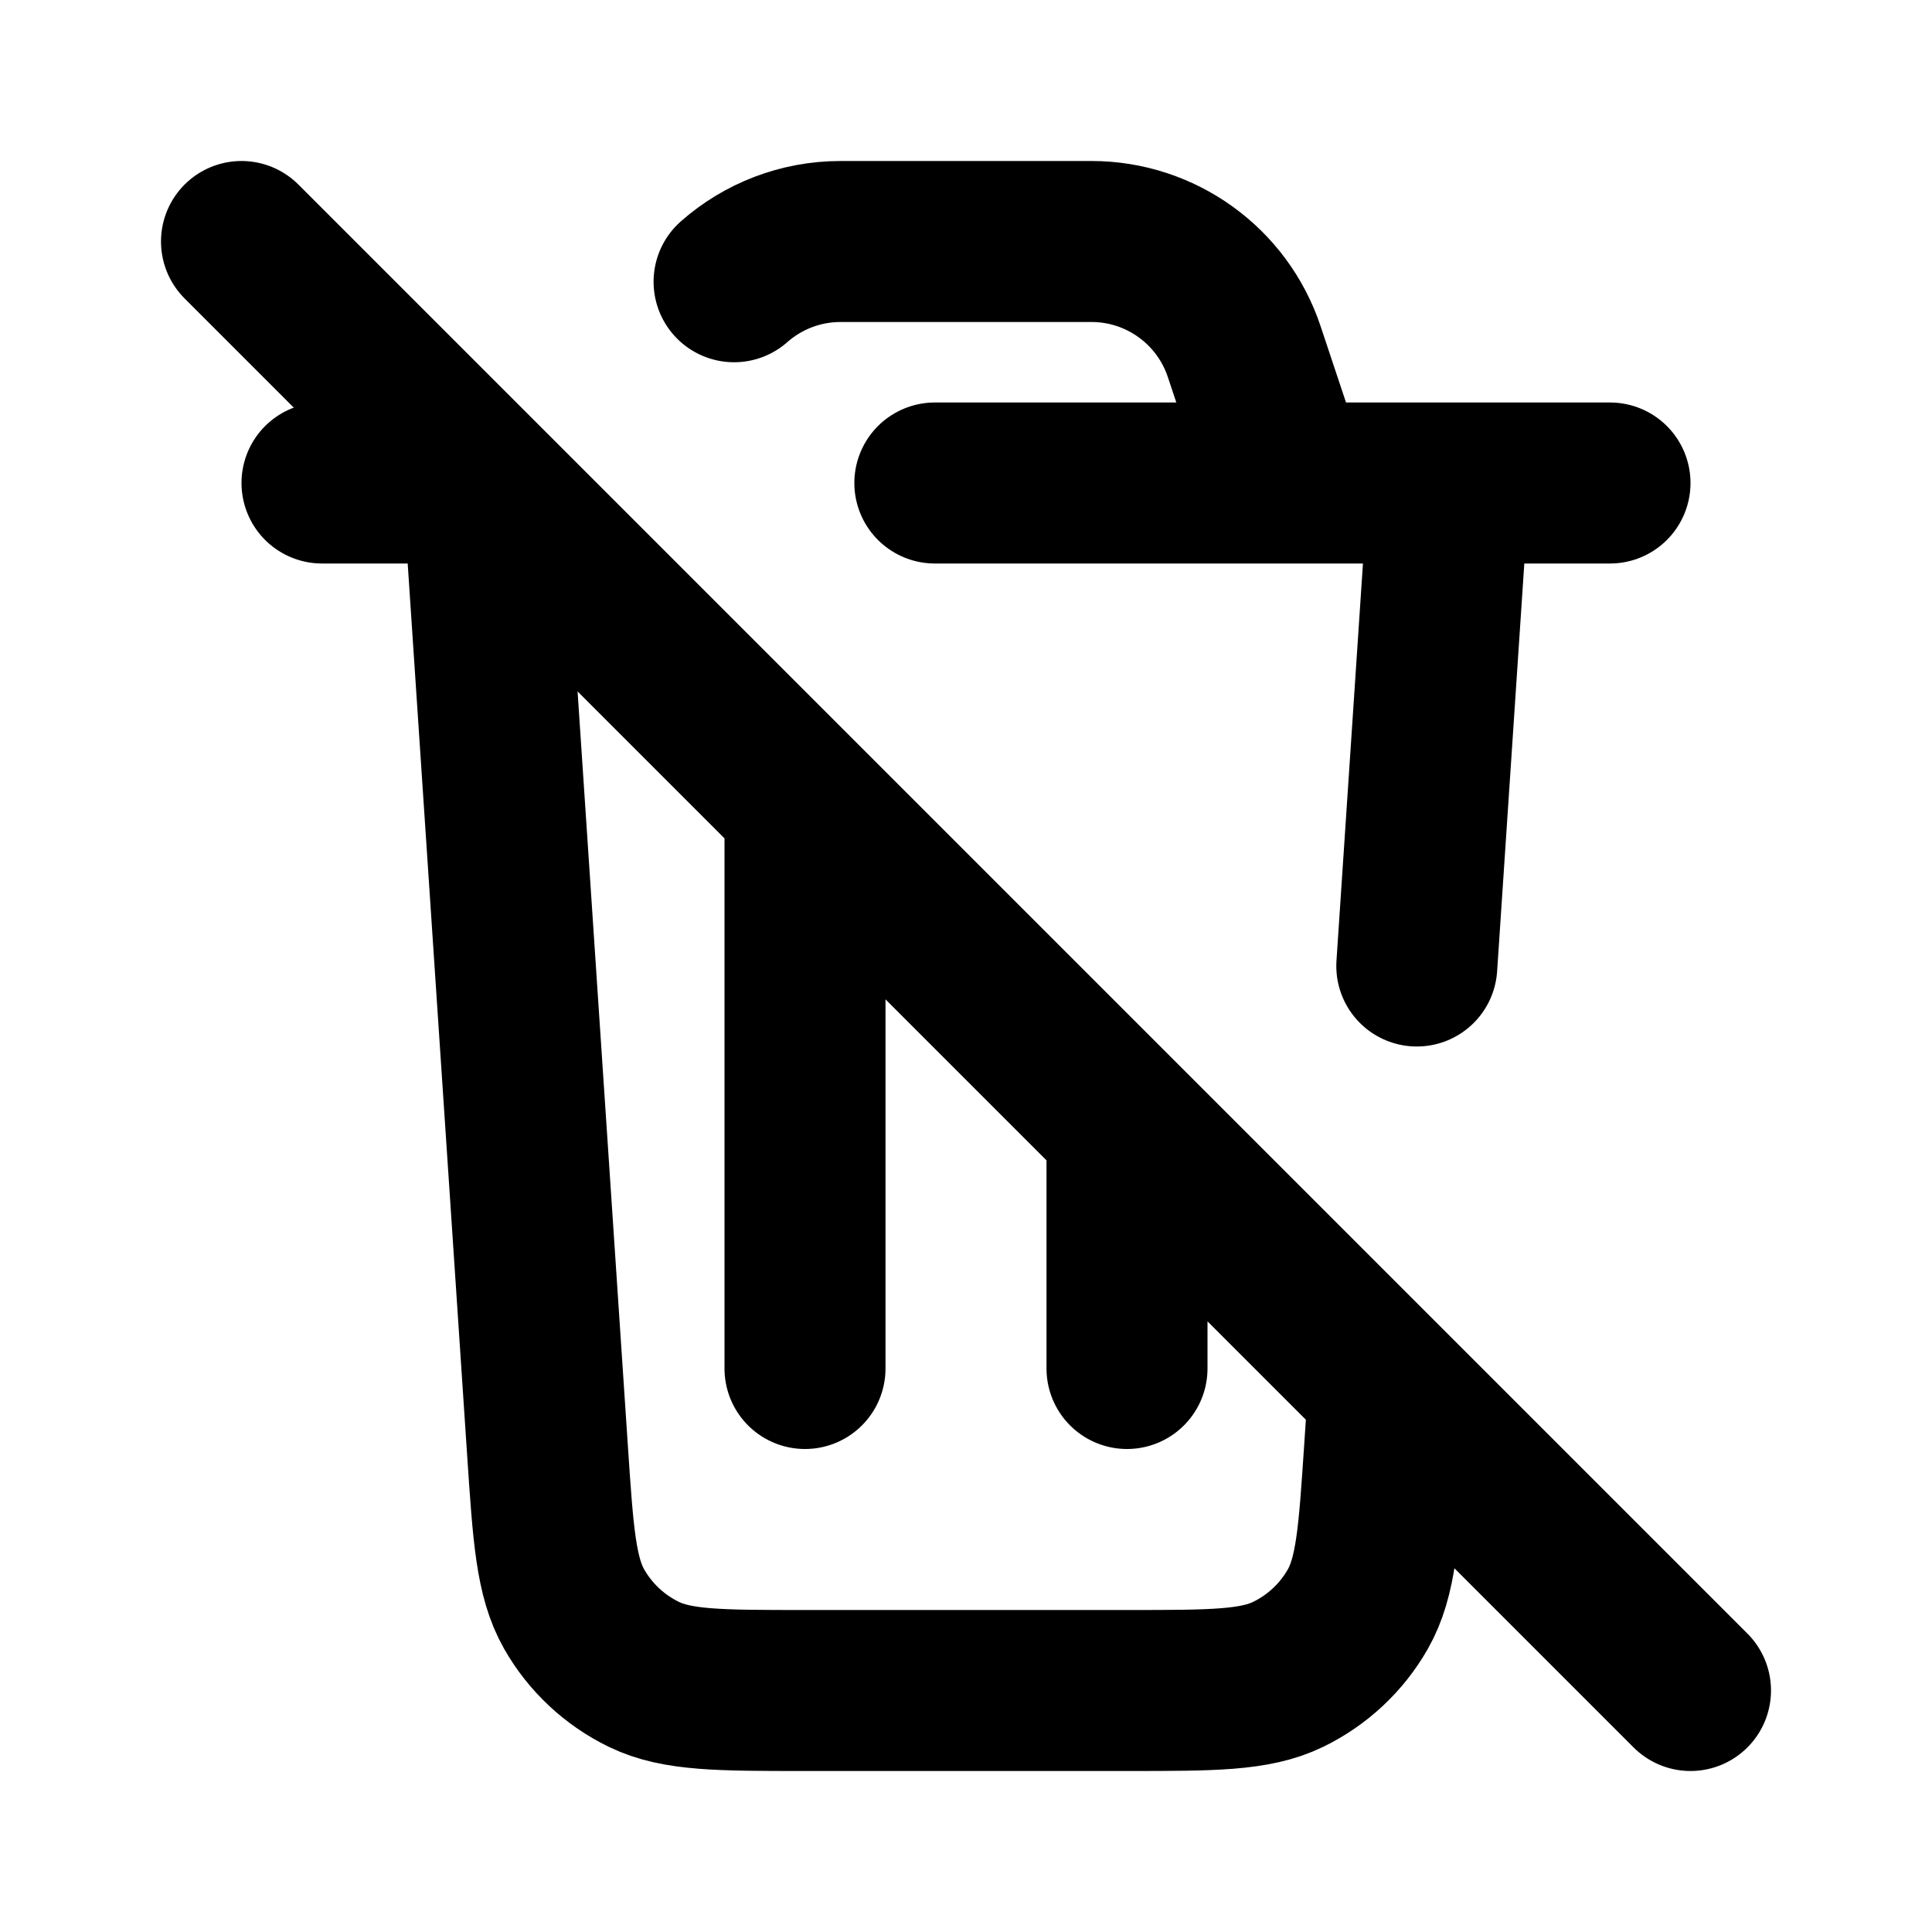
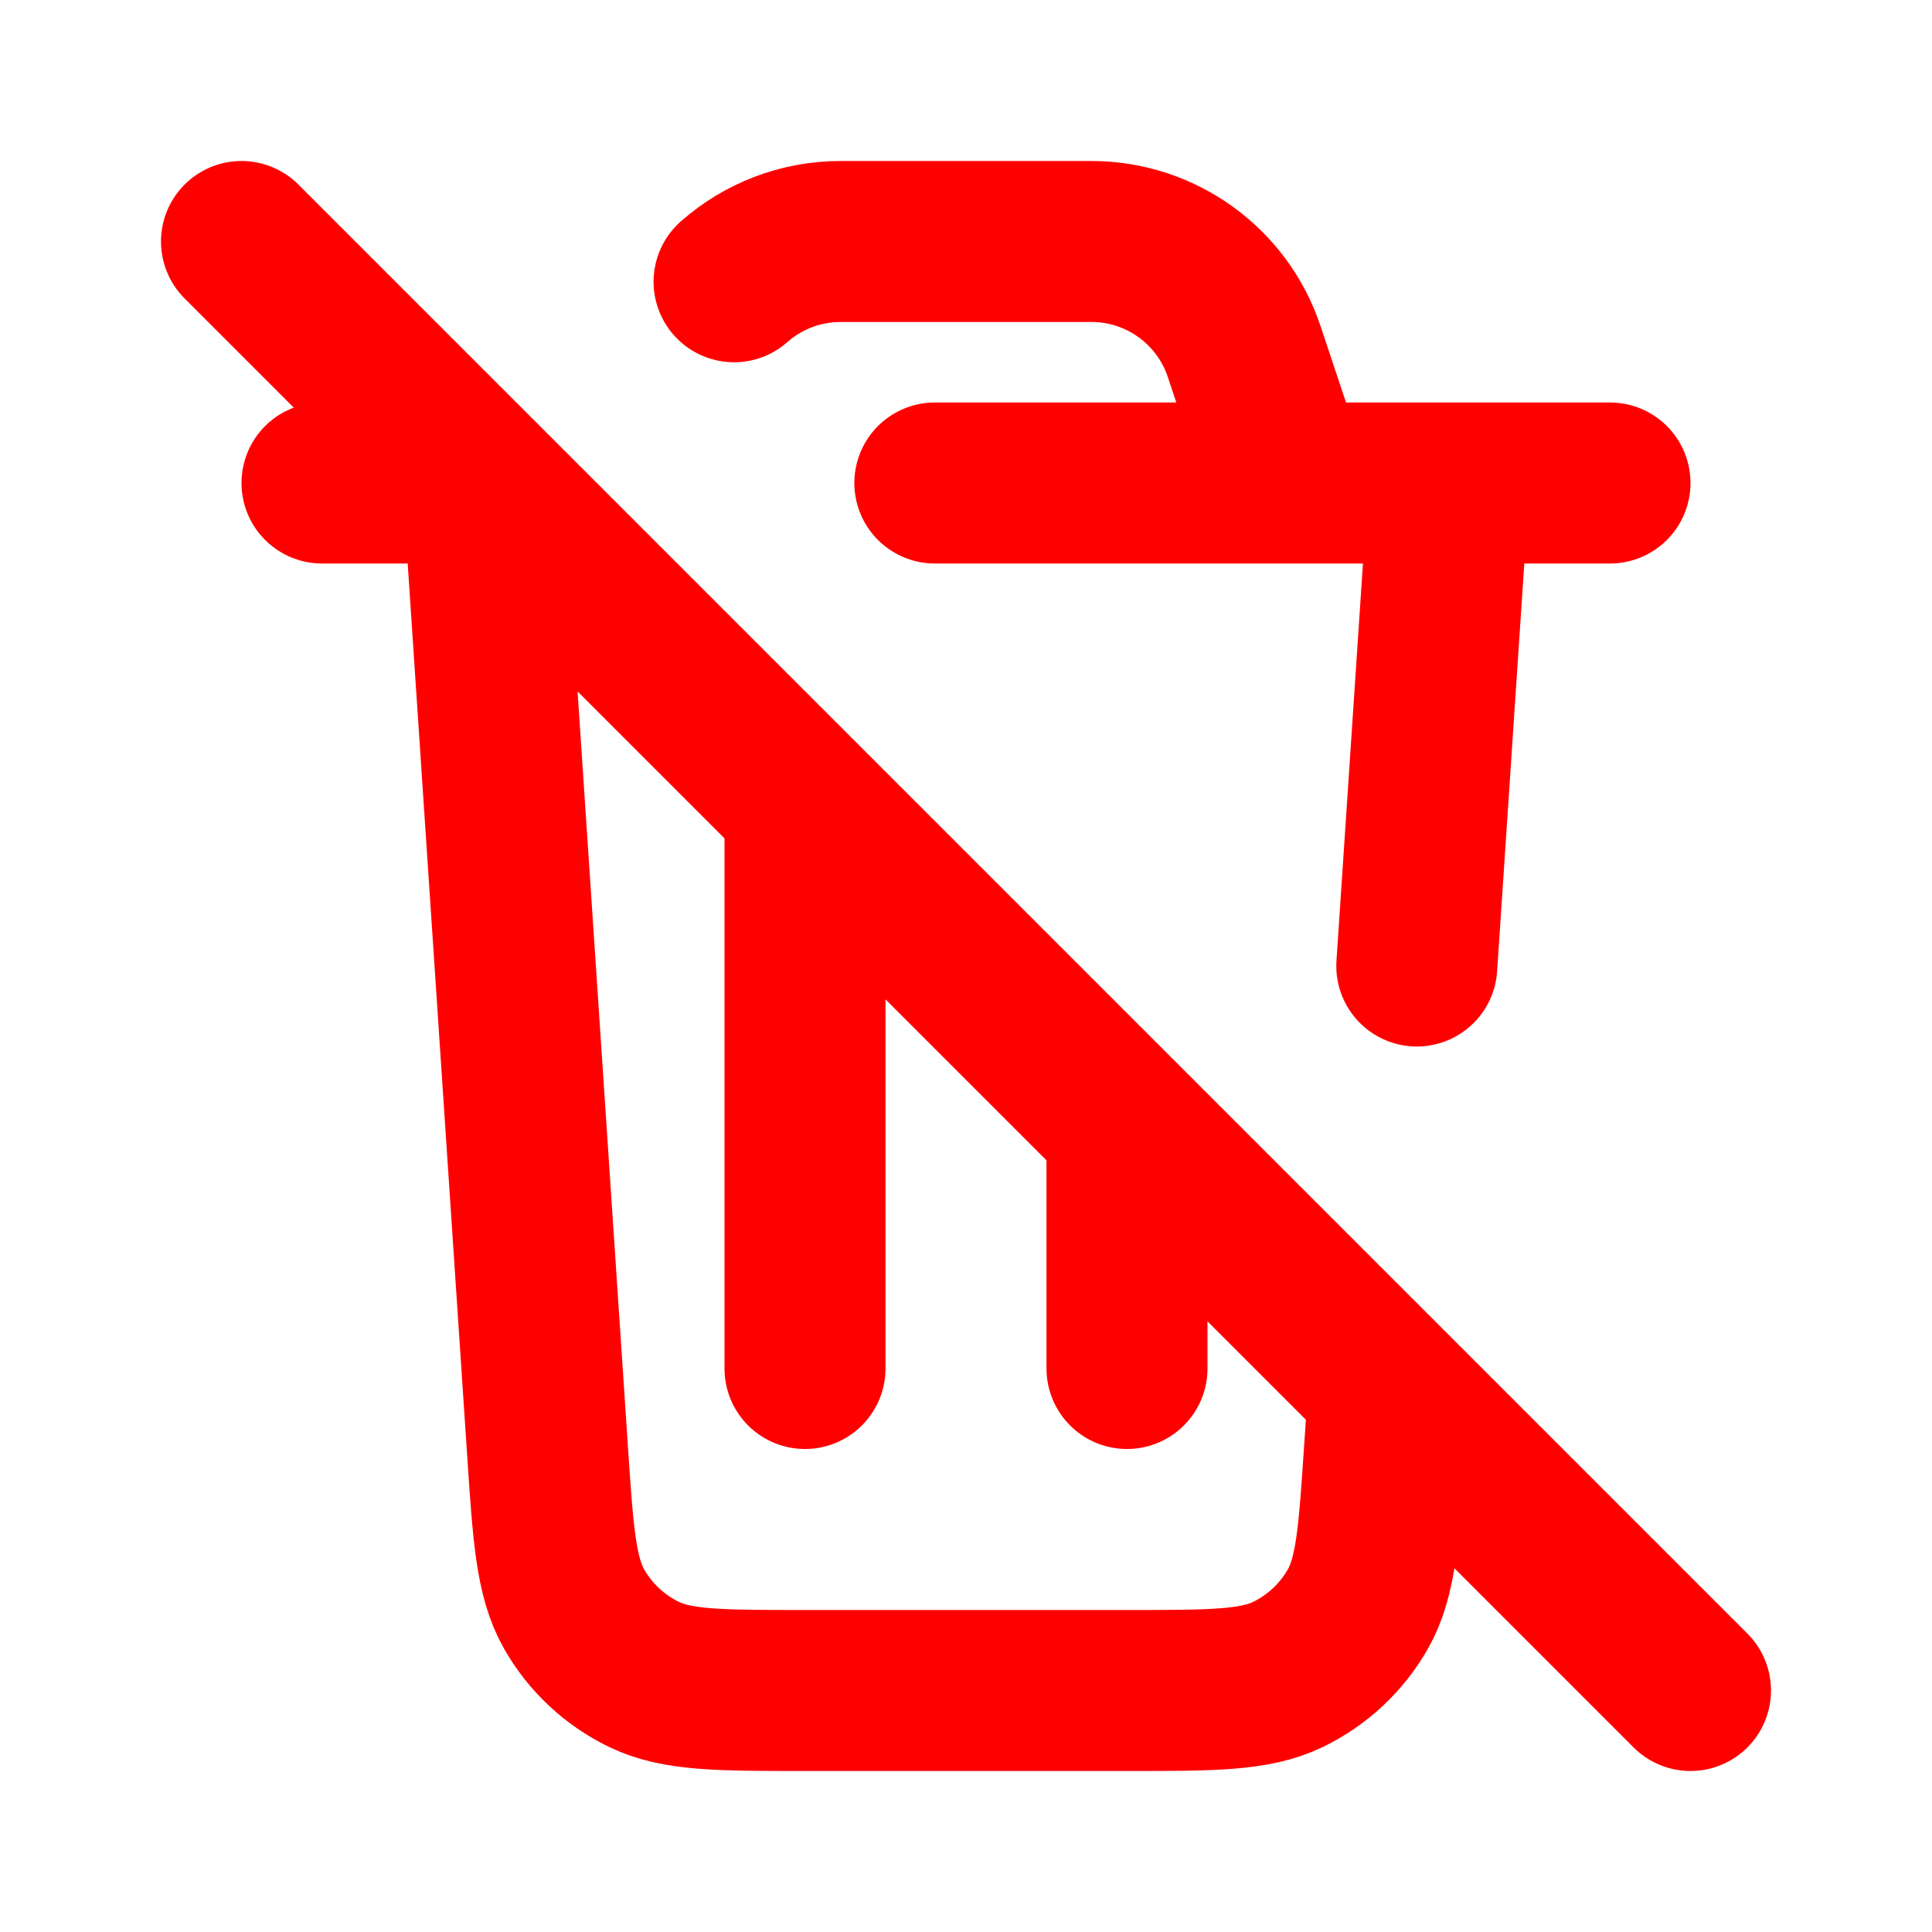
<svg xmlns="http://www.w3.org/2000/svg" width="800px" height="800px" viewBox="0 0 24 24" fill="none">
-   <path d="M3 3L21 21M18 6L17.6 12M17.25 17.253L17.199 18.013C17.129 19.065 17.094 19.591 16.867 19.99C16.667 20.341 16.365 20.623 16.001 20.8C15.588 21 15.061 21 14.006 21H9.994C8.939 21 8.412 21 7.999 20.8C7.635 20.623 7.333 20.341 7.133 19.99C6.906 19.591 6.871 19.065 6.801 18.013L6 6H4M16 6L15.456 4.368C15.184 3.551 14.419 3 13.559 3H10.442C9.942 3 9.476 3.185 9.119 3.5M11.613 6H20M14 14V17M10 10V17" stroke="#000000" stroke-width="2" stroke-linecap="round" stroke-linejoin="round" />
+   <path d="M3 3L21 21M18 6L17.6 12M17.25 17.253L17.199 18.013C17.129 19.065 17.094 19.591 16.867 19.99C16.667 20.341 16.365 20.623 16.001 20.8C15.588 21 15.061 21 14.006 21H9.994C8.939 21 8.412 21 7.999 20.8C7.635 20.623 7.333 20.341 7.133 19.99C6.906 19.591 6.871 19.065 6.801 18.013L6 6H4M16 6L15.456 4.368C15.184 3.551 14.419 3 13.559 3H10.442C9.942 3 9.476 3.185 9.119 3.5M11.613 6H20M14 14V17M10 10V17" stroke="#f00" stroke-width="2" stroke-linecap="round" stroke-linejoin="round" />
</svg>
